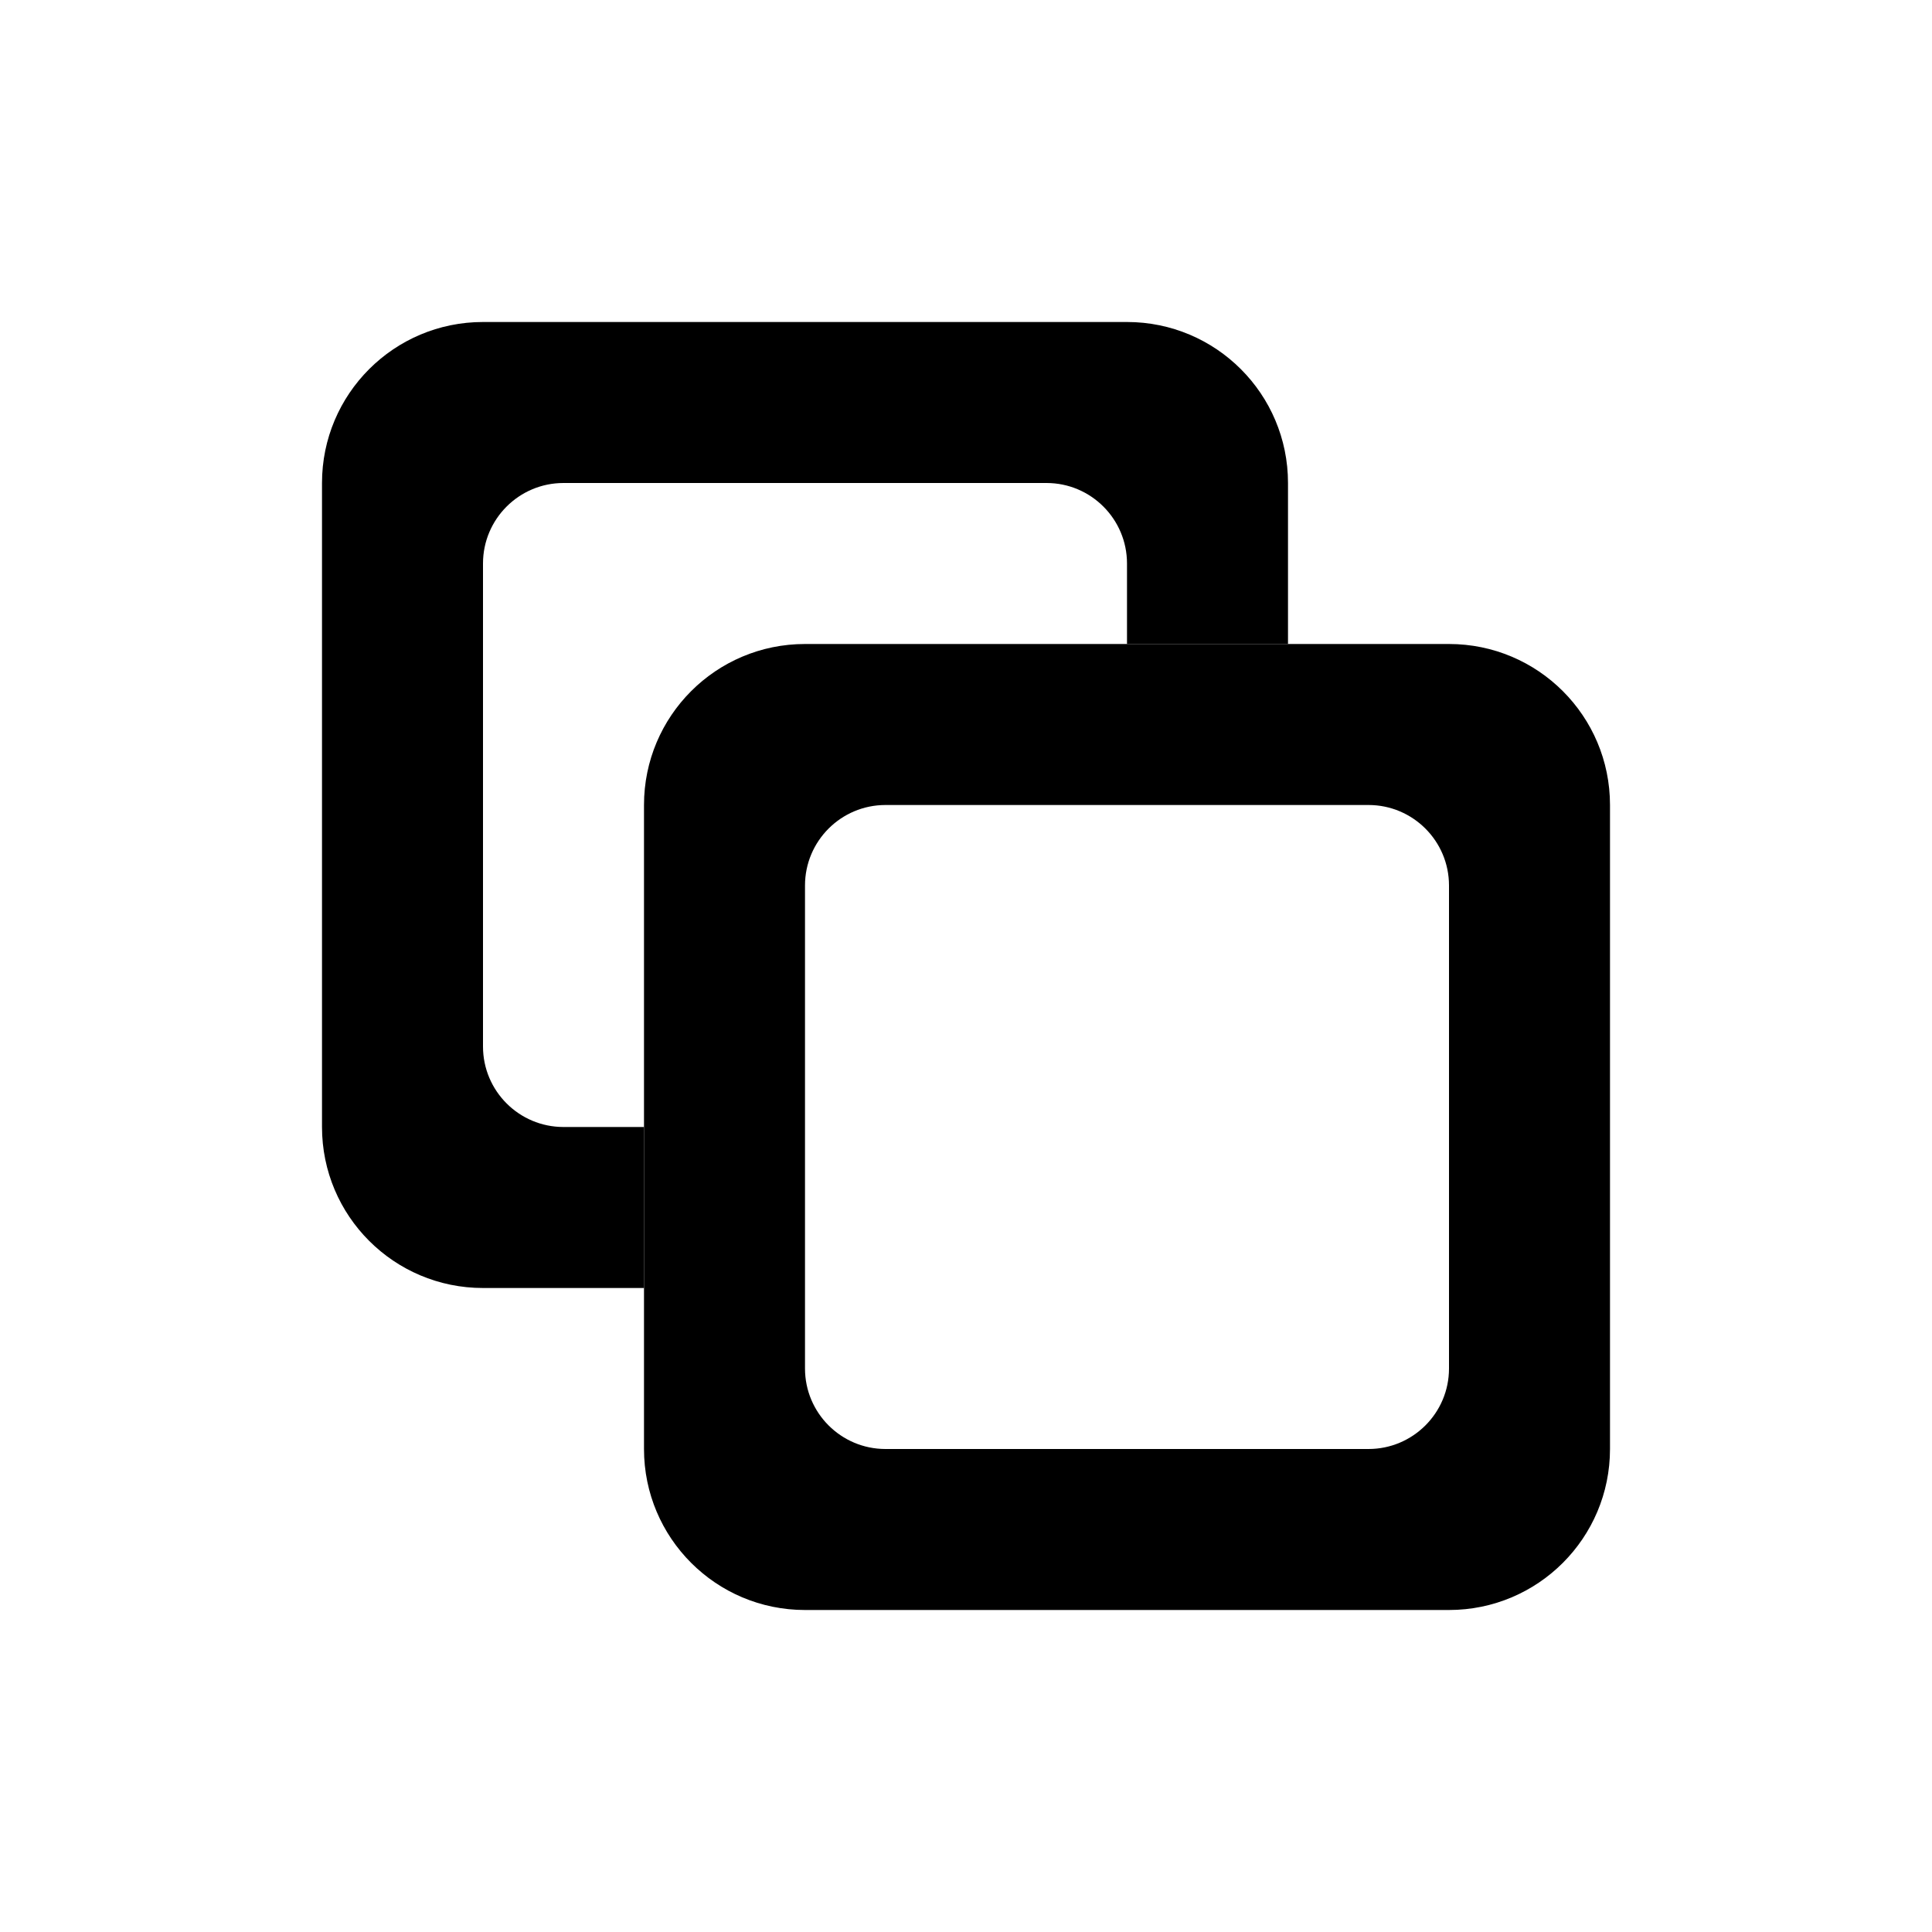
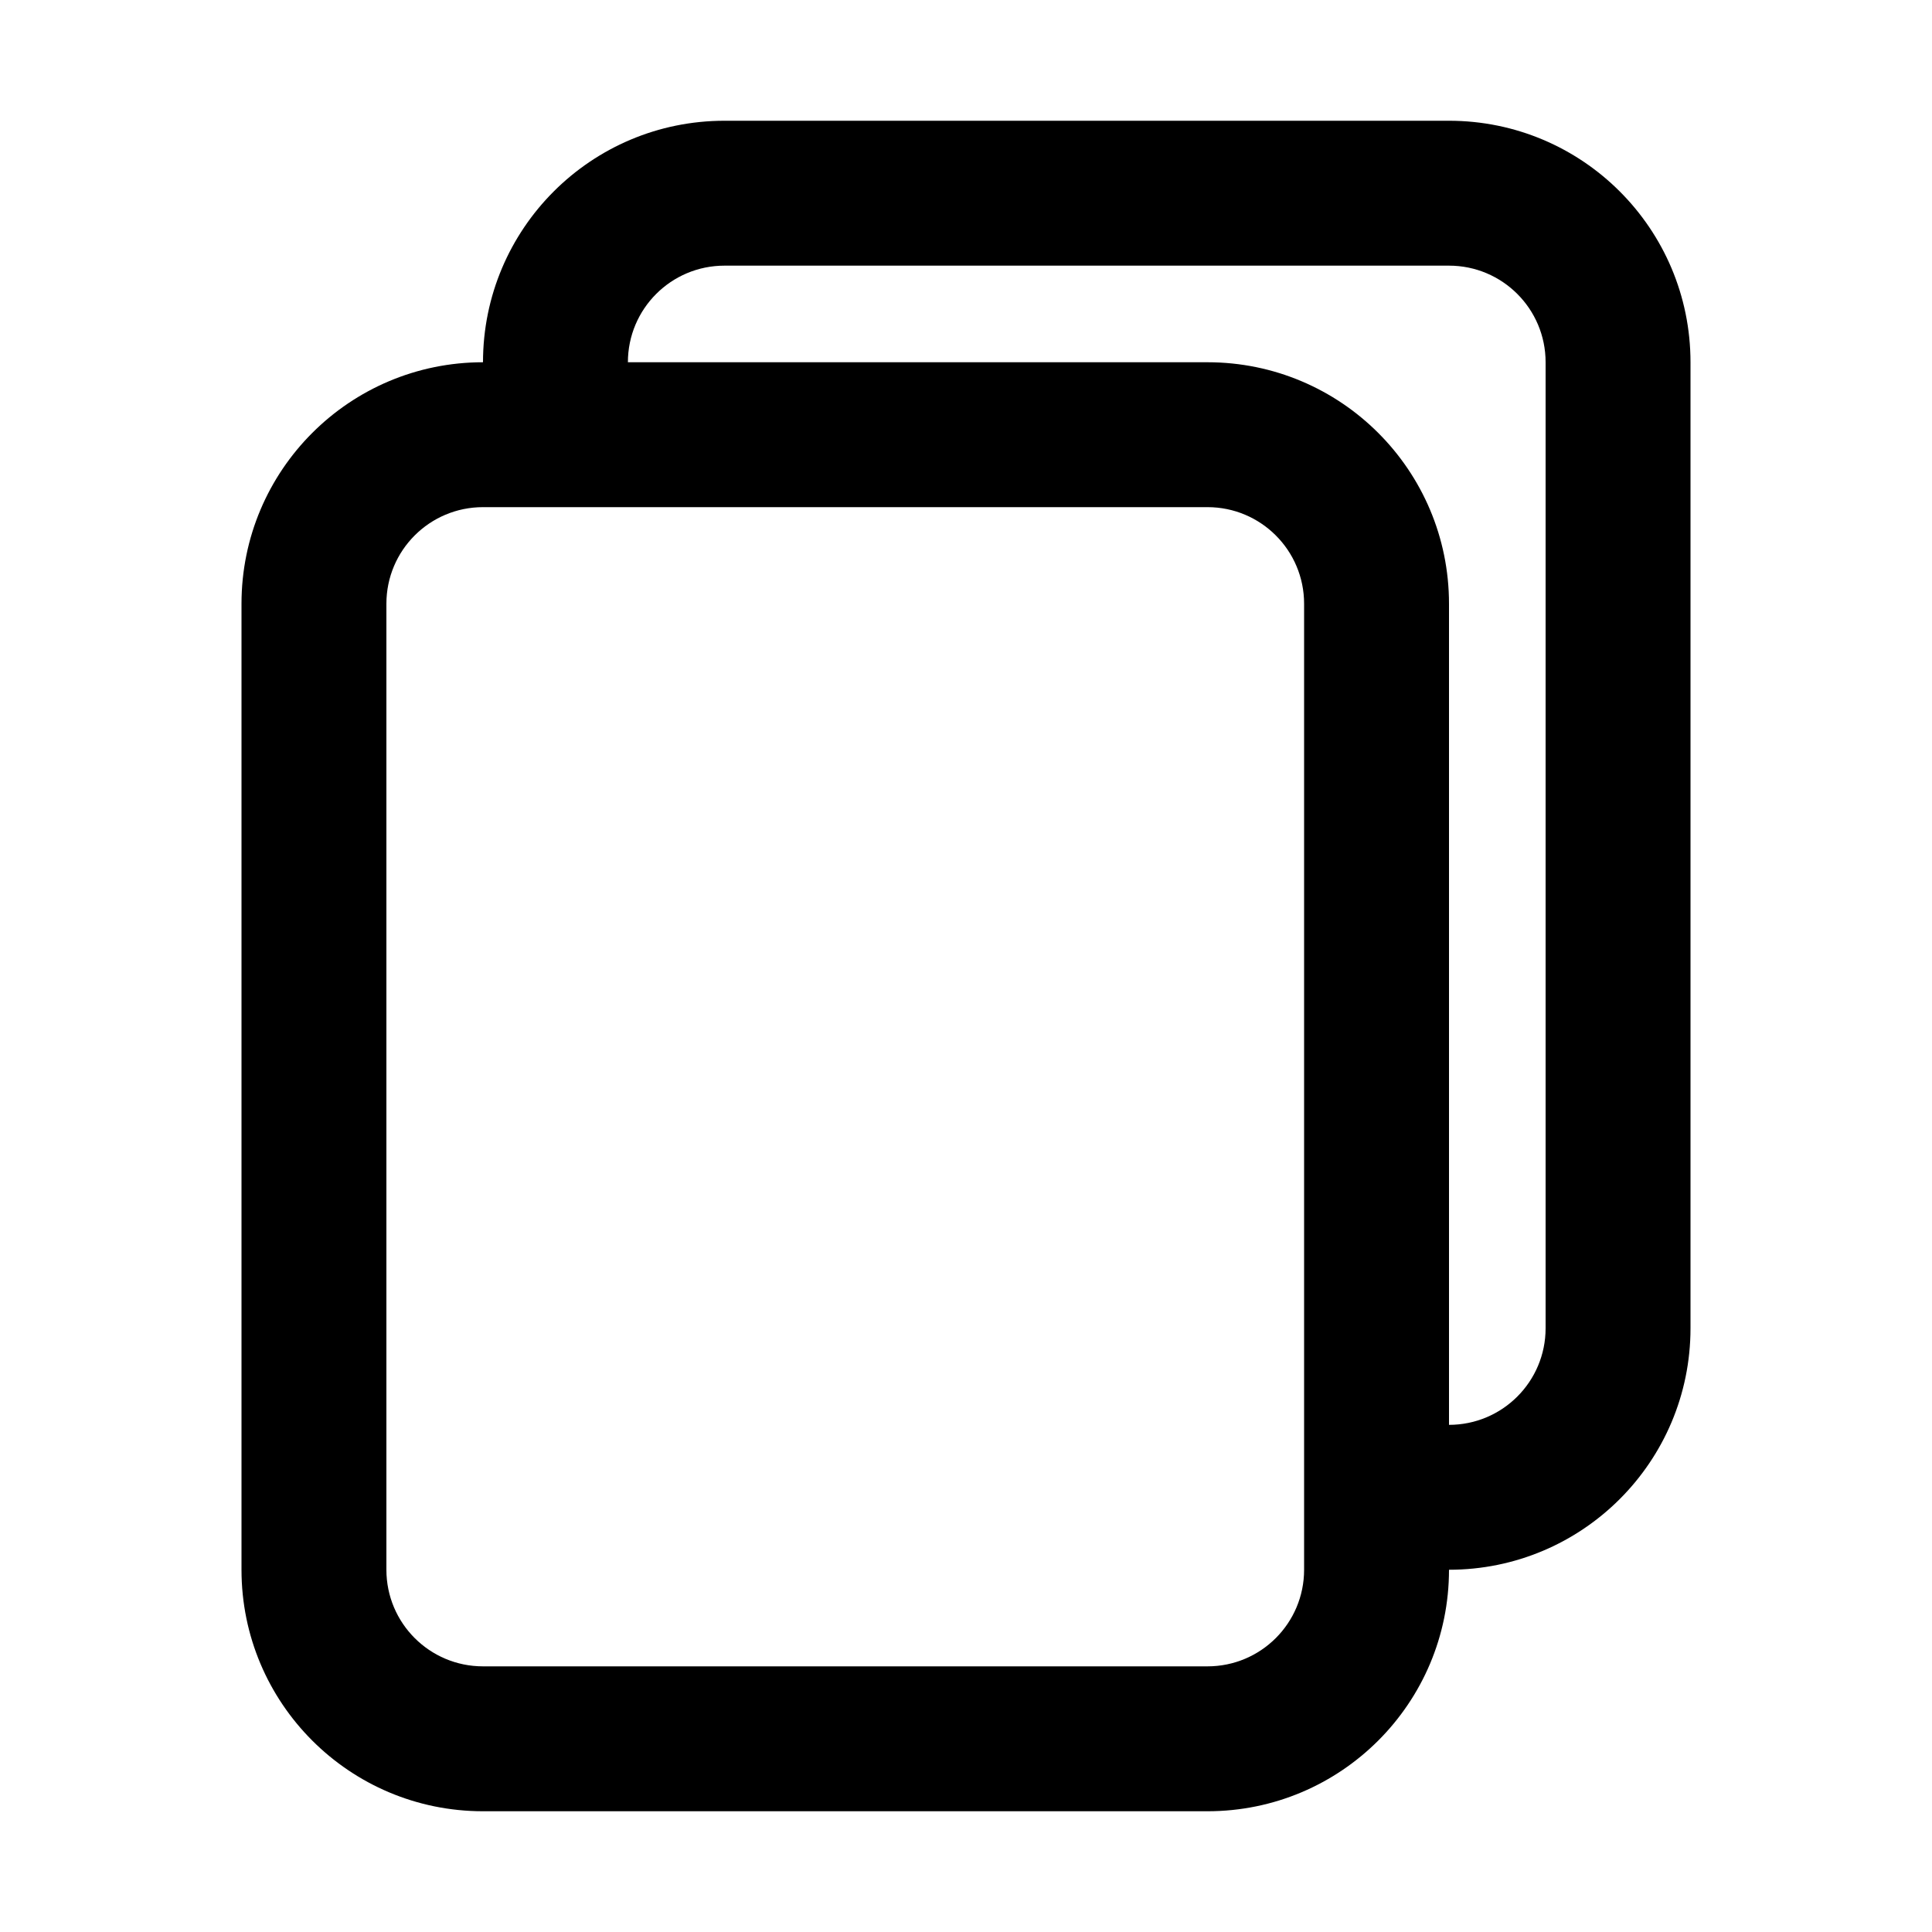
- <svg xmlns="http://www.w3.org/2000/svg" width="24" height="24" viewBox="0 0 24 24" fill="none">
-   <path fill-rule="evenodd" clip-rule="evenodd" d="M6 7C6 6.448 6.448 6 7 6H13C13.552 6 14 6.448 14 7V8H16V6C16 4.895 15.105 4 14 4H6C4.895 4 4 4.895 4 6V14C4 15.105 4.895 16 6 16H8V14H7C6.448 14 6 13.552 6 13V7Z" fill="currentColor" />
-   <path fill-rule="evenodd" clip-rule="evenodd" d="M18 11C18 10.448 17.552 10 17 10H11C10.448 10 10 10.448 10 11V17C10 17.552 10.448 18 11 18H17C17.552 18 18 17.552 18 17V11ZM10 8C8.895 8 8 8.895 8 10V18C8 19.105 8.895 20 10 20H18C19.105 20 20 19.105 20 18V10C20 8.895 19.105 8 18 8H10Z" fill="currentColor" />
+ <svg xmlns="http://www.w3.org/2000/svg" width="16" height="16" viewBox="0 0 16 16" fill="none">
+   <path fill-rule="evenodd" clip-rule="evenodd" d="M12 2.2H6C5.558 2.2 5.2 2.558 5.2 3H10C11.105 3 12 3.895 12 5V11.8C12.442 11.8 12.8 11.442 12.8 11V3C12.8 2.558 12.442 2.2 12 2.2ZM4 3C4 1.895 4.895 1 6 1H12C13.105 1 14 1.895 14 3V11C14 12.105 13.105 13 12 13C12 14.105 11.105 15 10 15H4C2.895 15 2 14.105 2 13V5C2 3.895 2.895 3 4 3ZM4 4.2H10C10.442 4.2 10.8 4.558 10.8 5V13C10.8 13.442 10.442 13.8 10 13.8H4C3.558 13.8 3.2 13.442 3.2 13V5C3.2 4.558 3.558 4.2 4 4.2Z" fill="currentColor" />
</svg>
